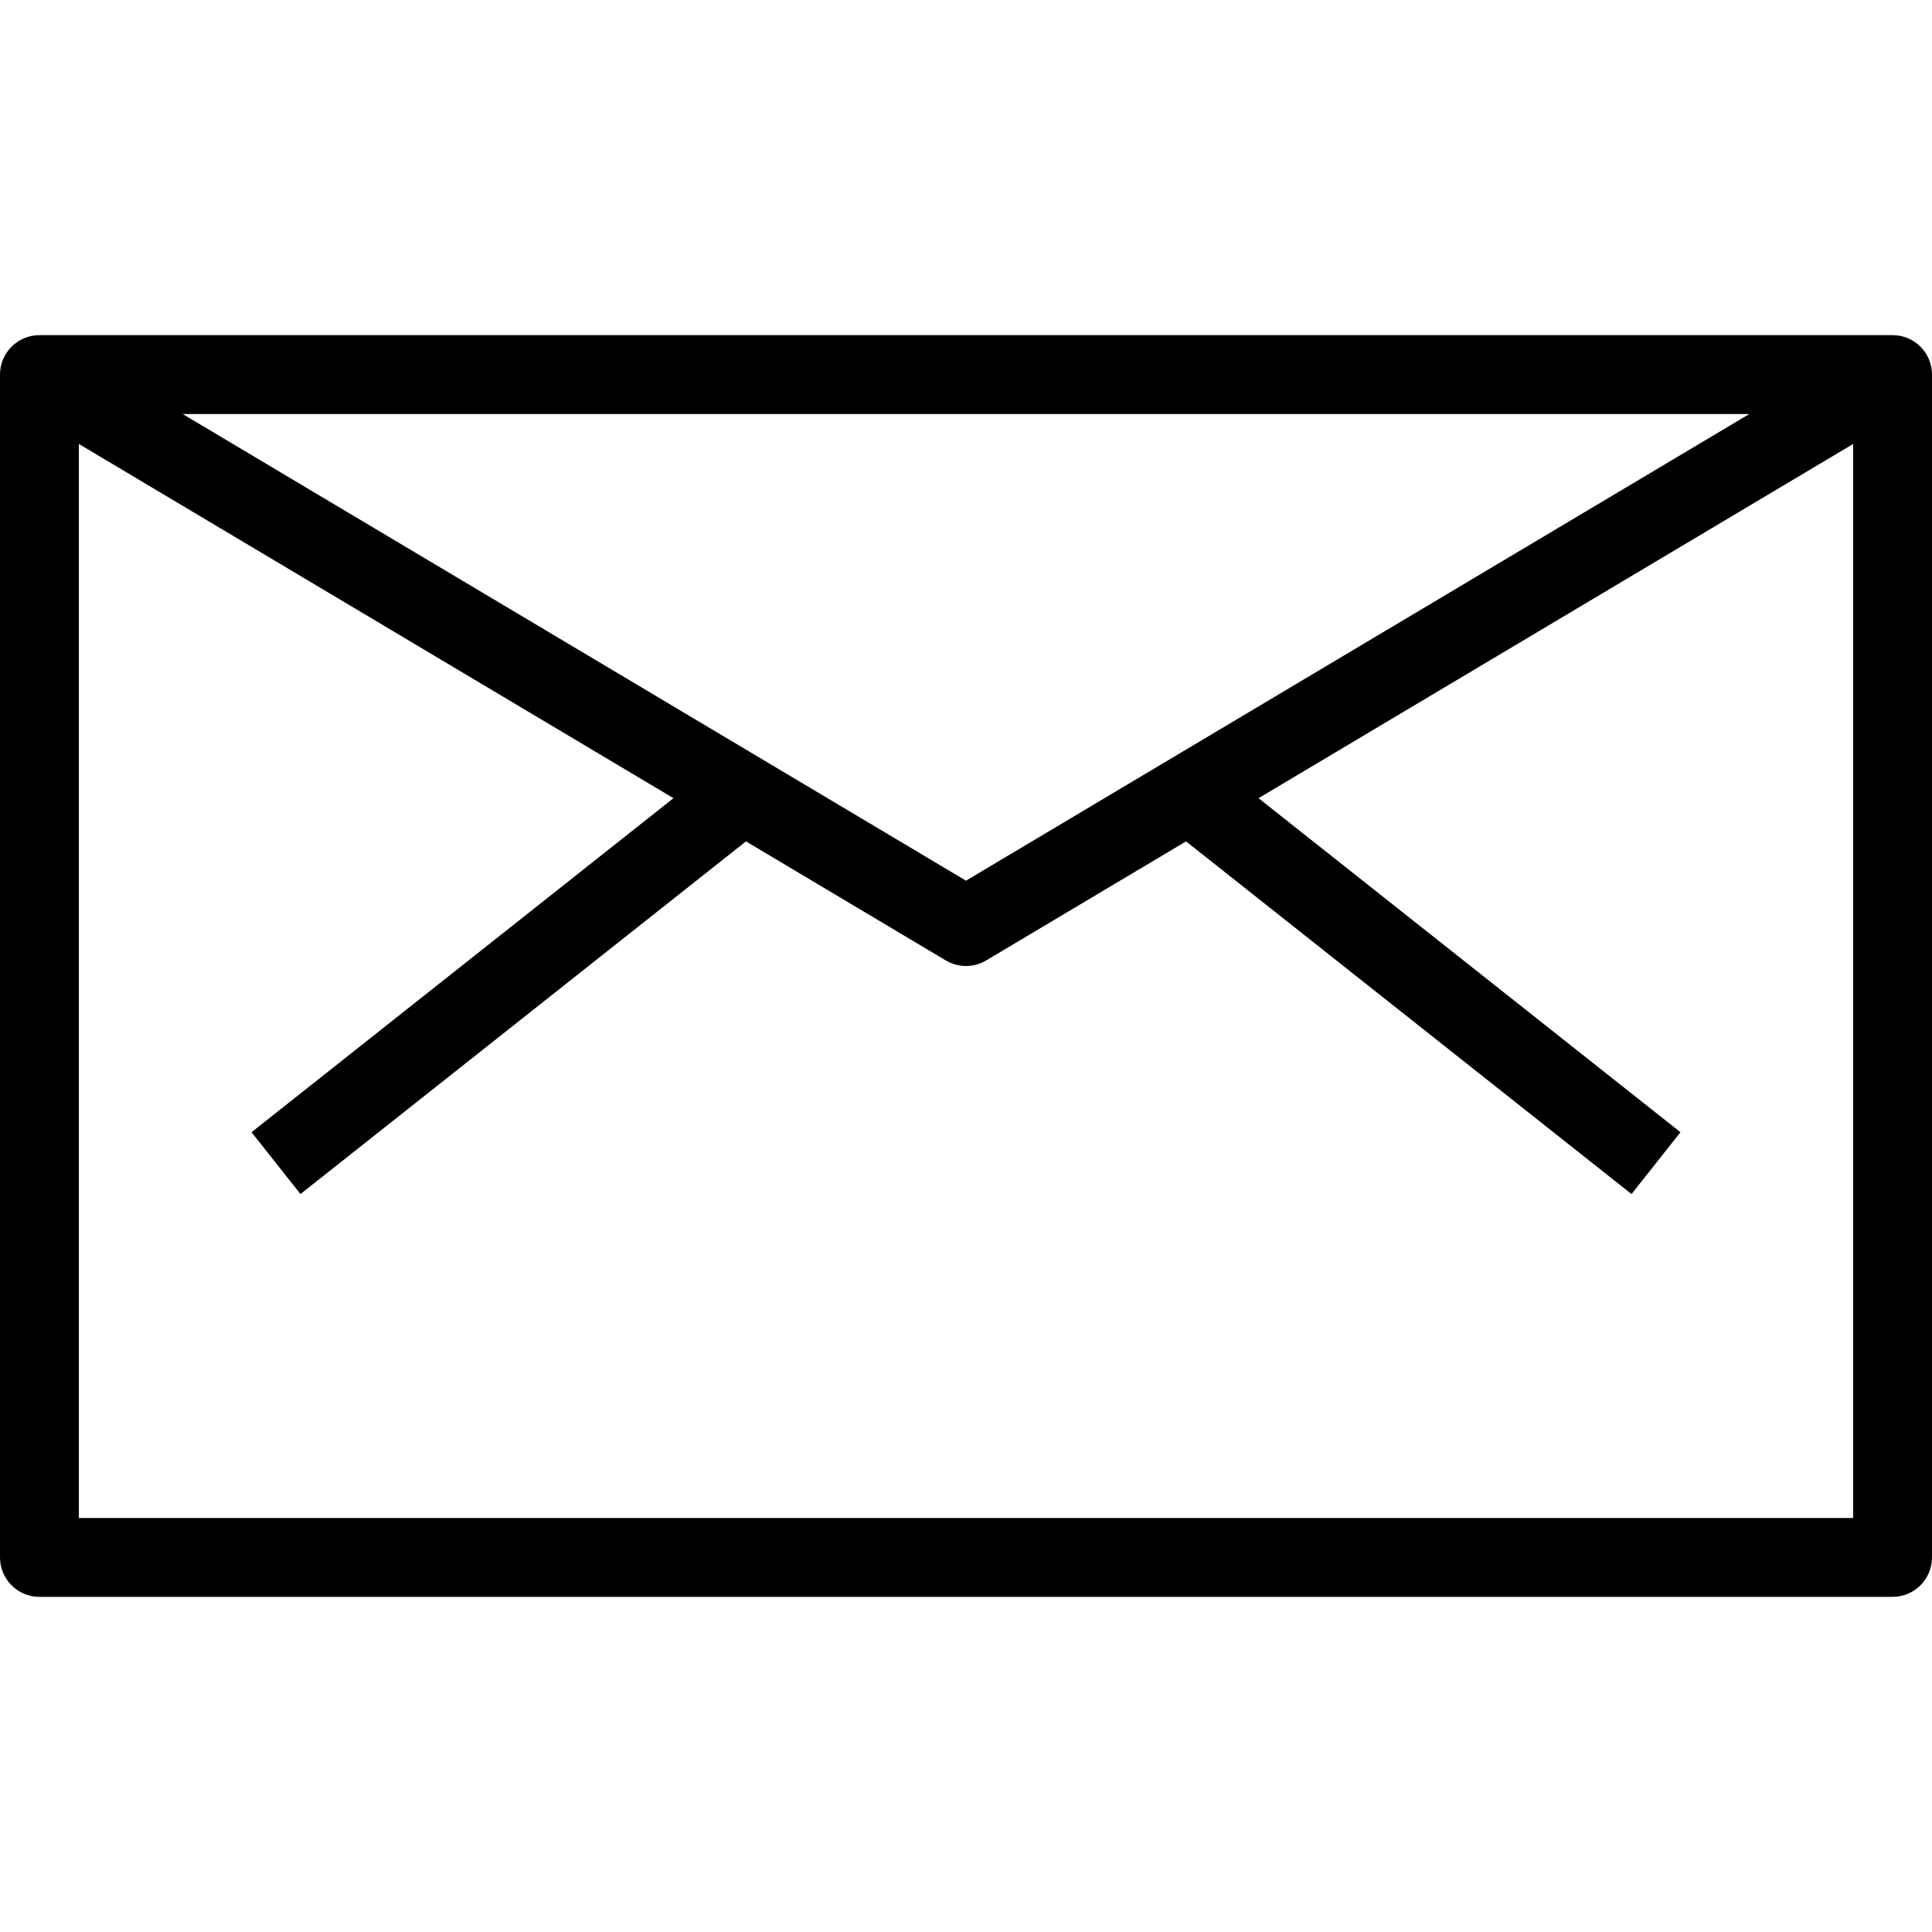
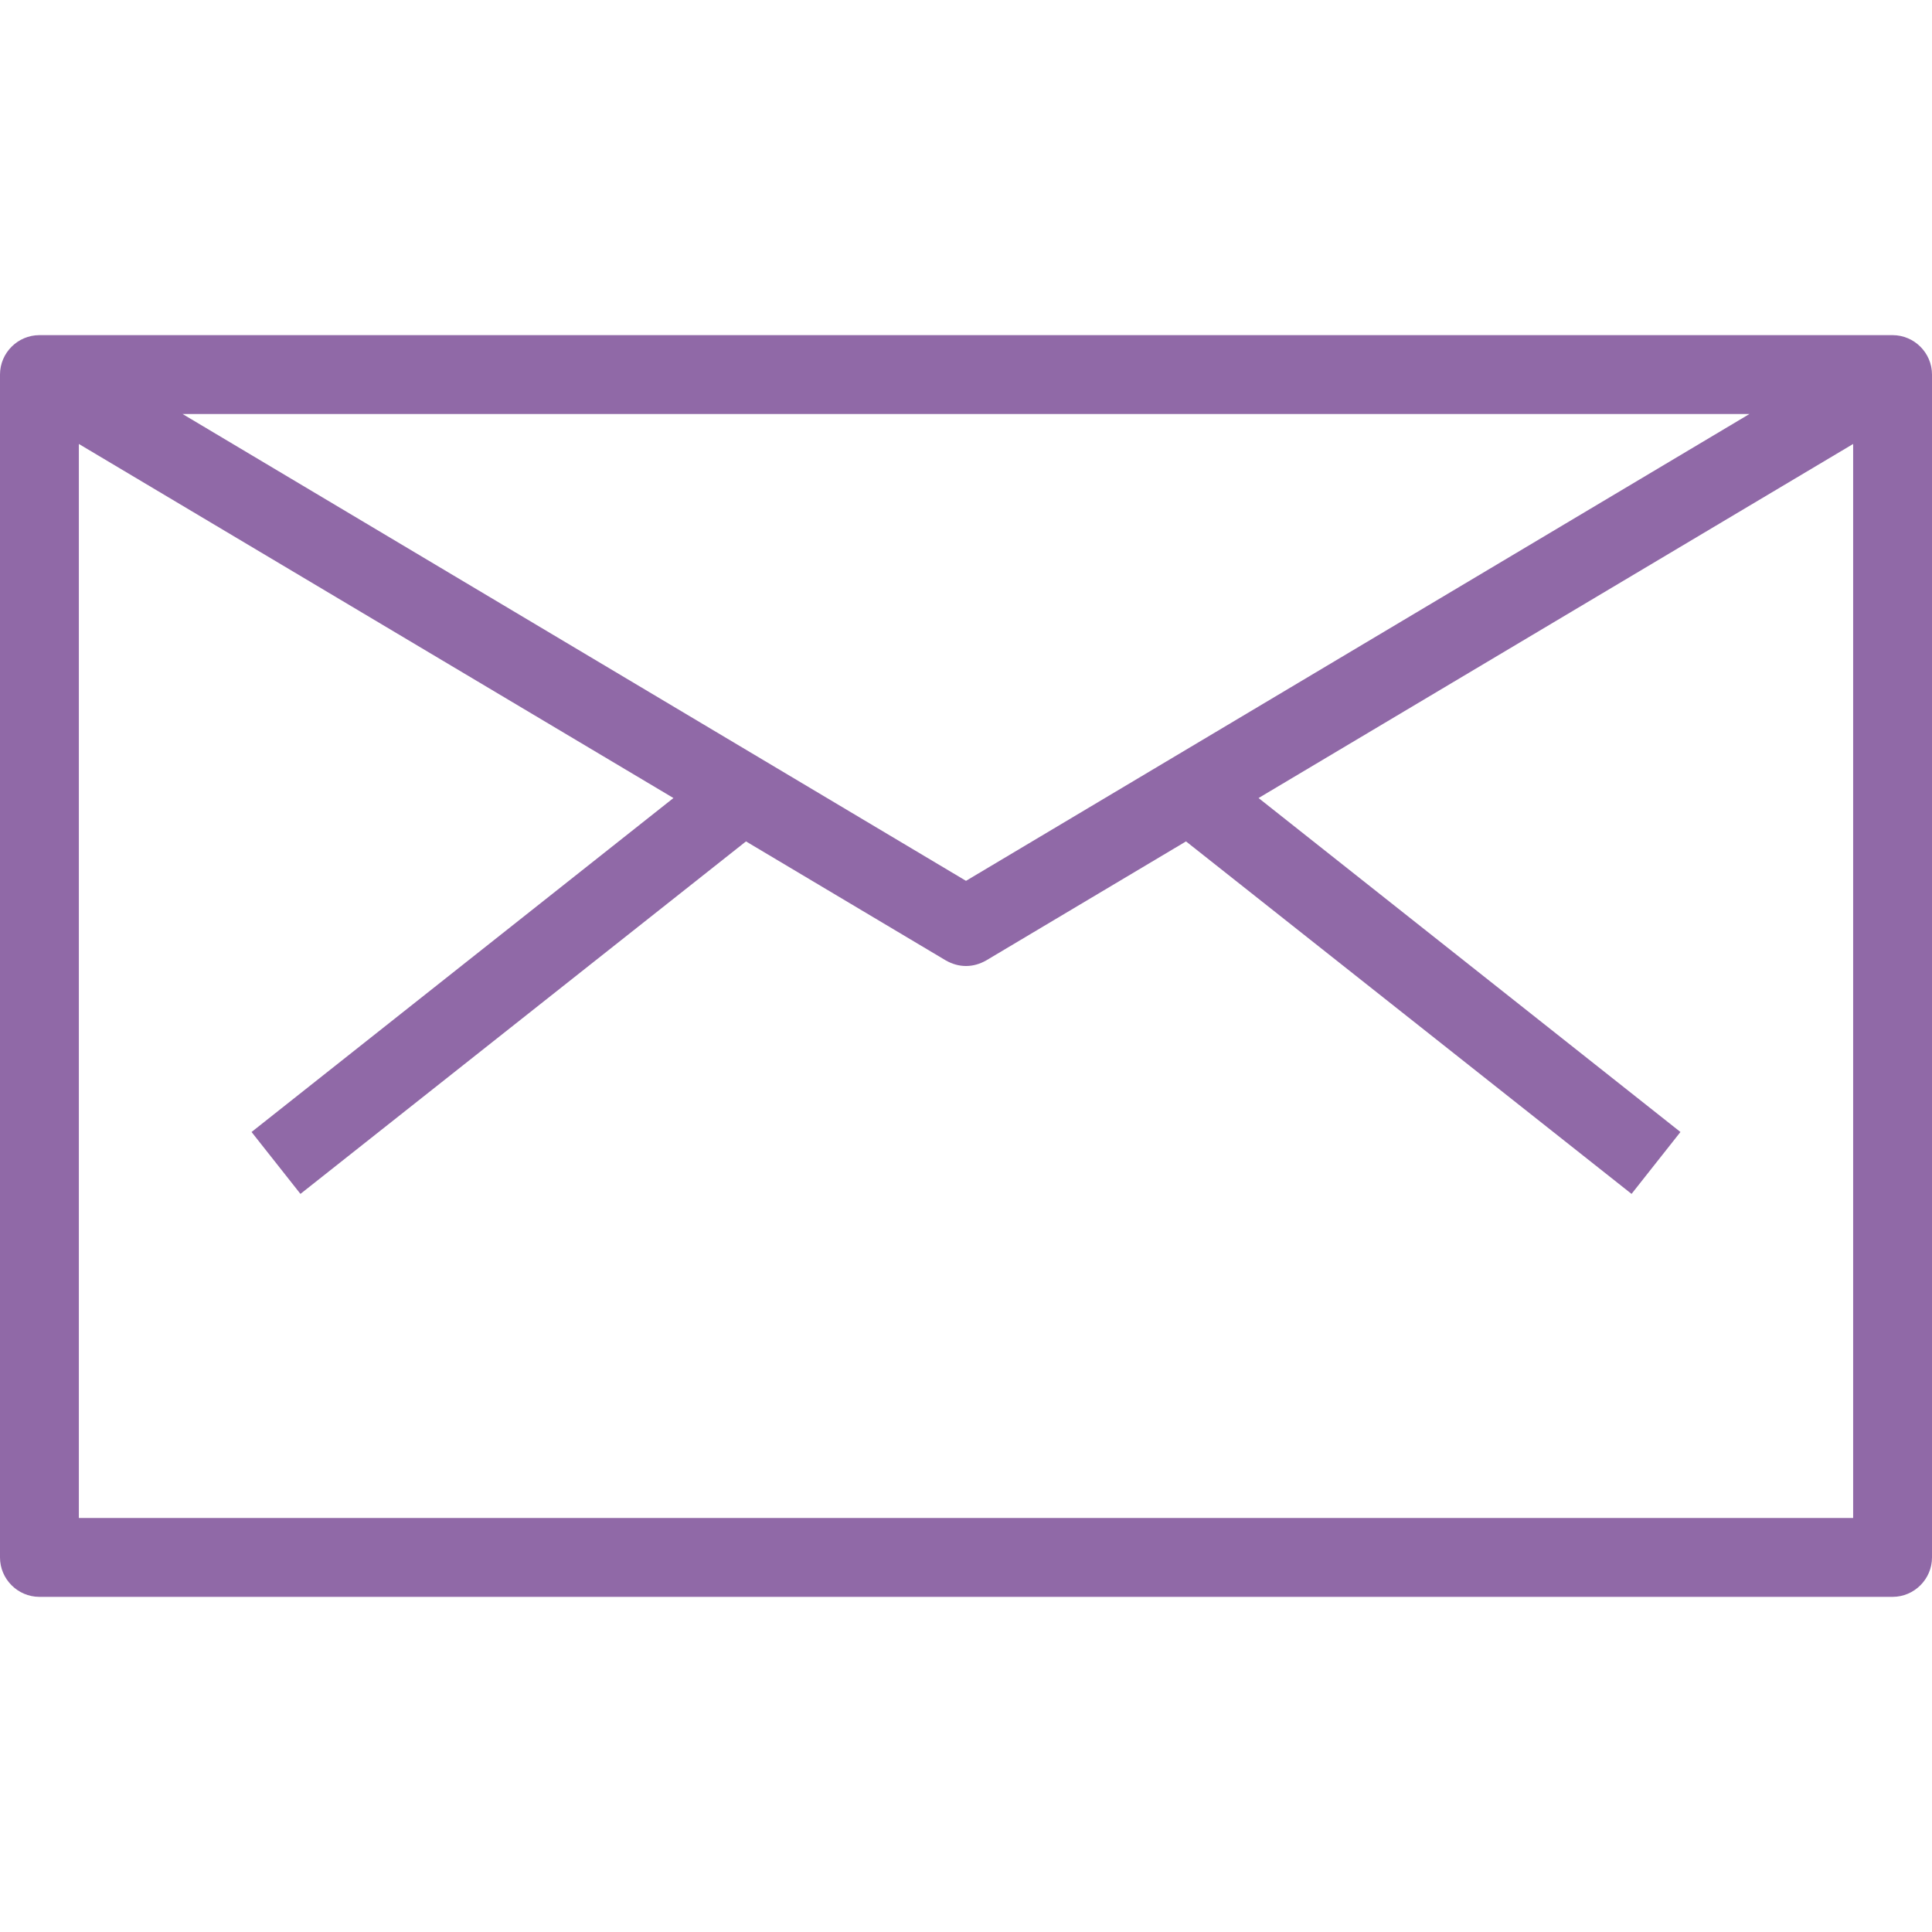
<svg xmlns="http://www.w3.org/2000/svg" version="1.1" id="Layer_1" x="0px" y="0px" viewBox="0 0 490 490" style="enable-background:new 0 0 490 490;" xml:space="preserve">
+   <style type="text/css">
+ 	.st0{fill:#9069A7;}
+ </style>
  <g>
    <g>
-       <path d="M480,85H10C4.478,85,0,89.478,0,95v300c0,5.522,4.478,10,10,10h470c5.522,0,10-4.478,10-10V95    C490,89.478,485.522,85,480,85z M443.676,105L245,223.36L46.324,105H443.676z M470,385H20V112.597l150.807,89.842l-107.014,84.72    l12.414,15.682l112.986-89.447l50.688,30.197C241.459,244.53,243.229,245,245,245s3.541-0.47,5.118-1.409l50.688-30.197    l112.986,89.447l12.414-15.682L319.193,202.44L470,112.597V385z" />
+       <path class="st0" d="M480,85H10C4.5,85,0,89.5,0,95v300c0,5.5,4.5,10,10,10h470c5.5,0,10-4.5,10-10V95C490,89.5,485.5,85,480,85z     M443.7,105L245,223.4L46.3,105H443.7z M470,385H20V112.6l150.8,89.8l-107,84.7l12.4,15.7l113-89.4l50.7,30.2    c1.6,0.9,3.3,1.4,5.1,1.4s3.5-0.5,5.1-1.4l50.7-30.2l113,89.4l12.4-15.7l-107-84.7L470,112.6V385z" />
    </g>
  </g>
-   <g>
- </g>
-   <g>
- </g>
-   <g>
- </g>
-   <g>
- </g>
-   <g>
- </g>
-   <g>
- </g>
-   <g>
- </g>
-   <g>
- </g>
-   <g>
- </g>
-   <g>
- </g>
-   <g>
- </g>
-   <g>
- </g>
-   <g>
- </g>
-   <g>
- </g>
-   <g>
- </g>
</svg>
